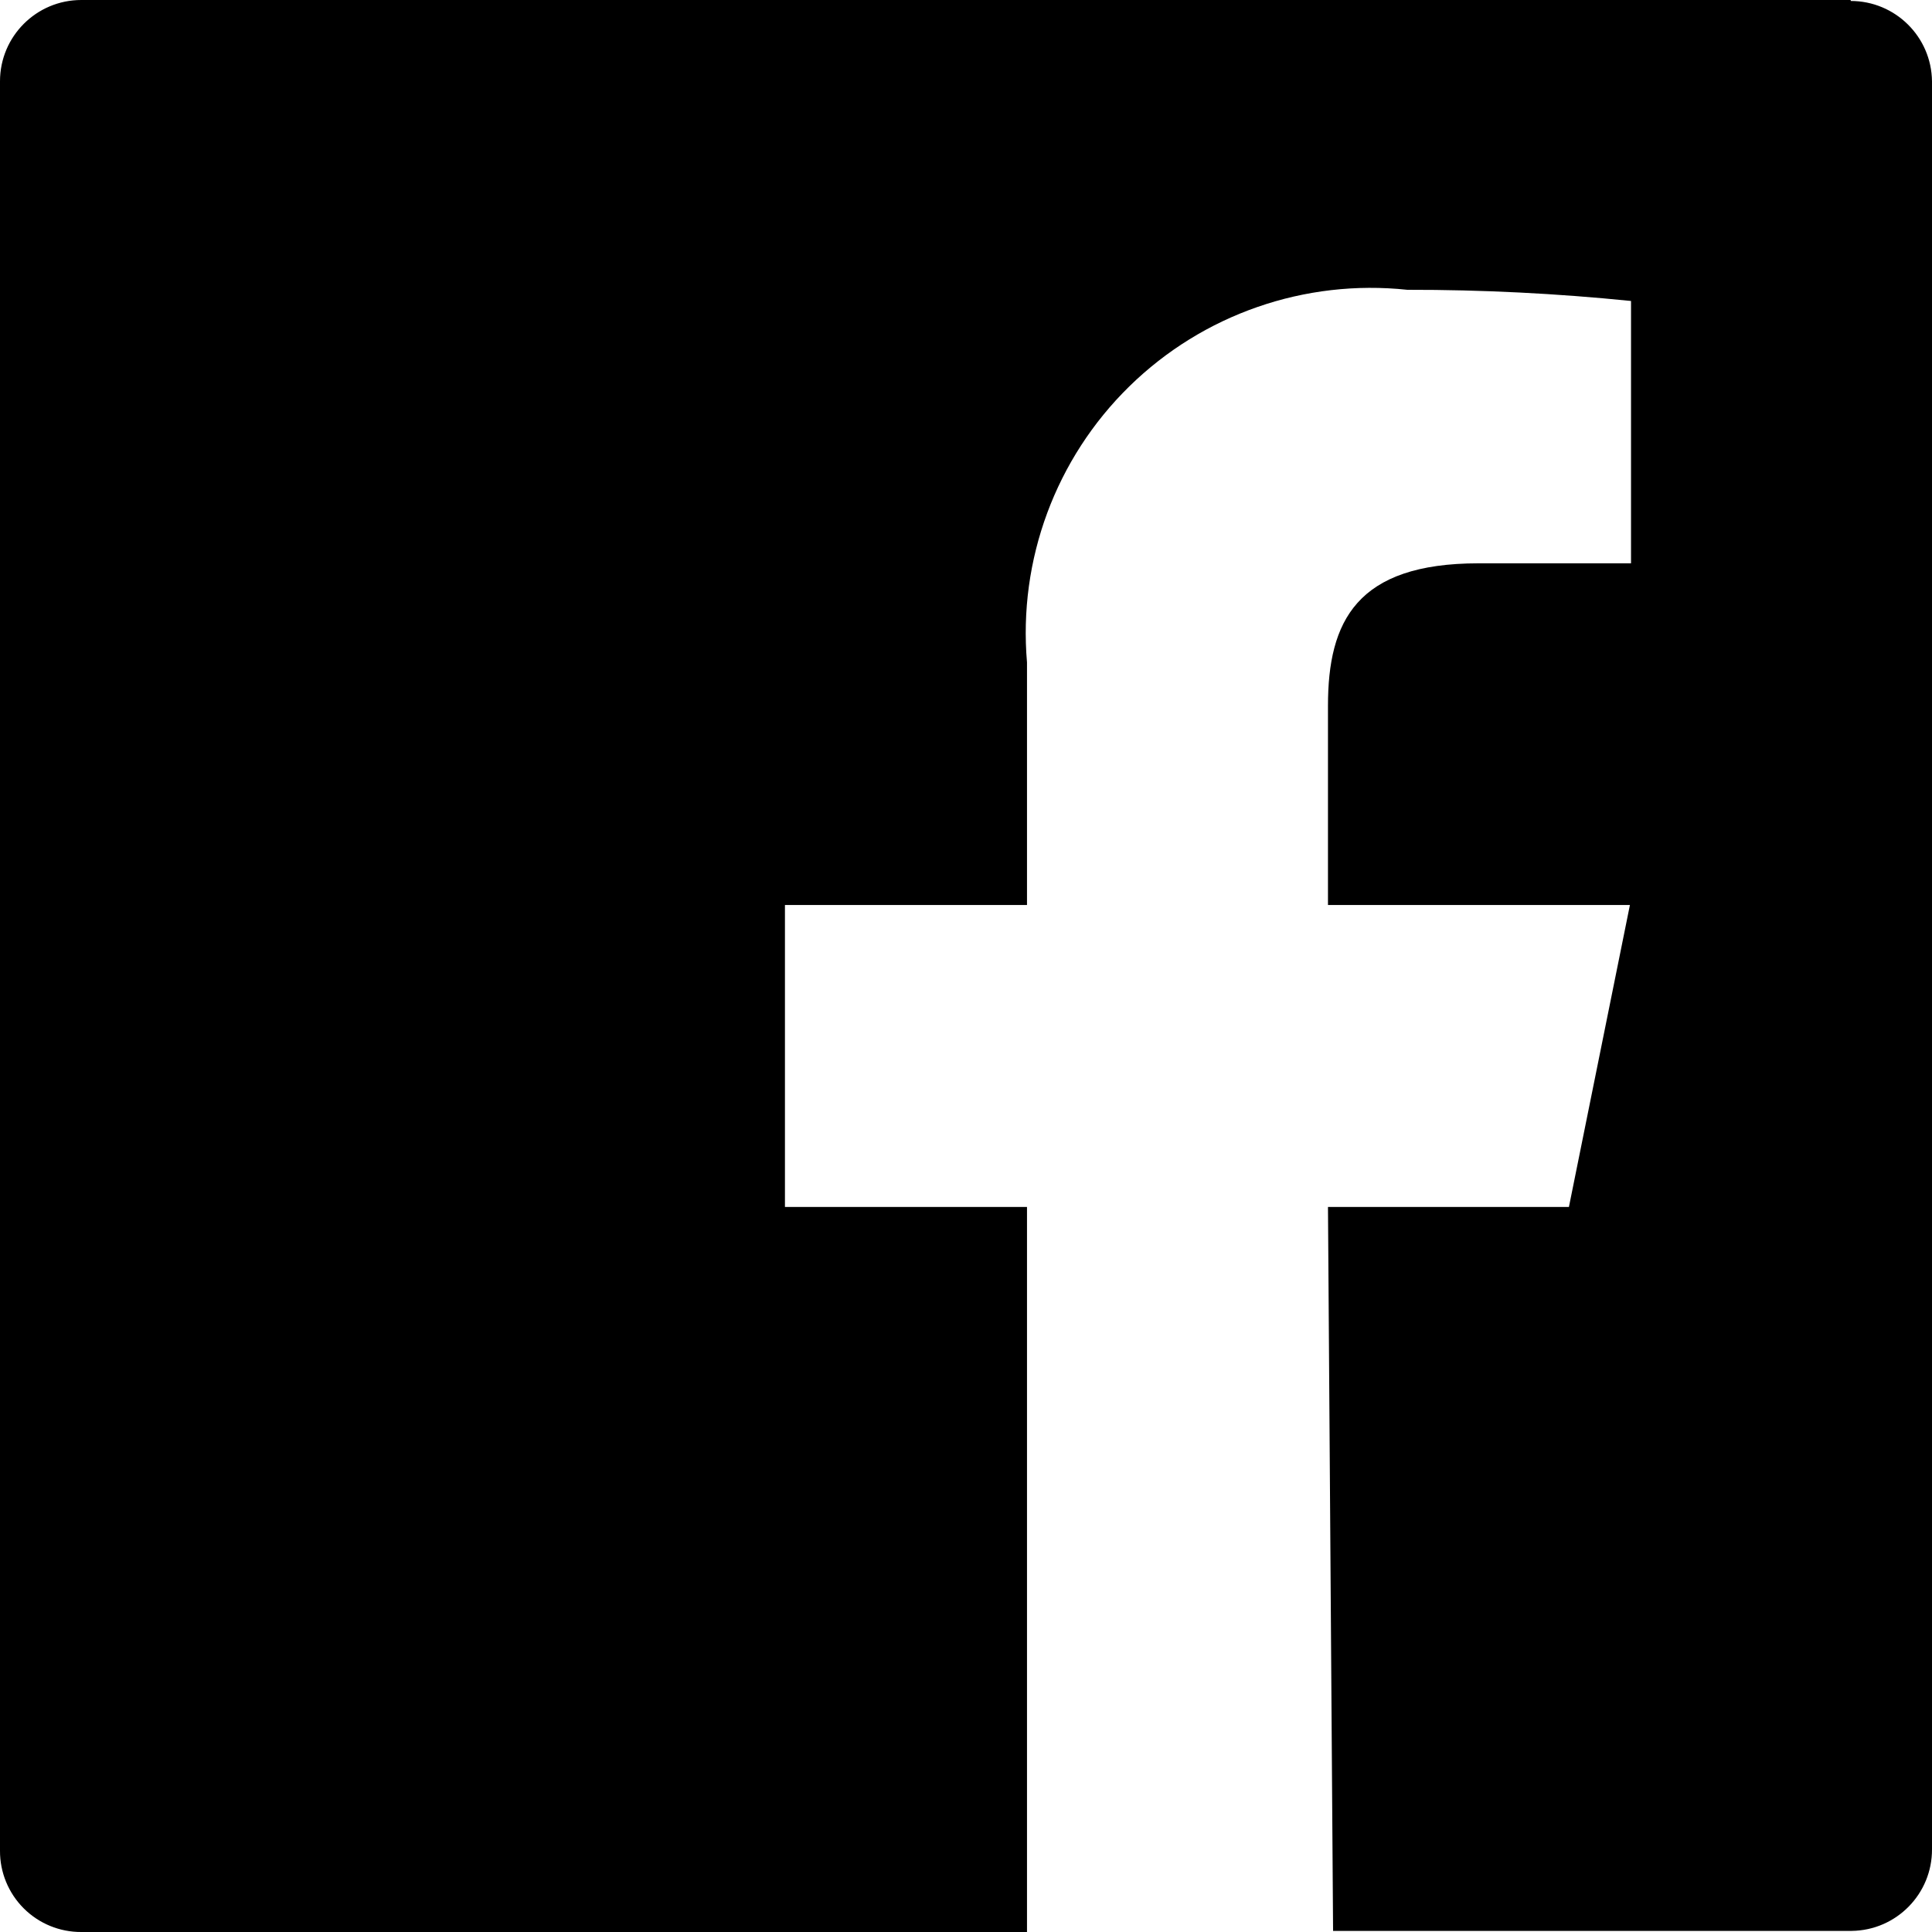
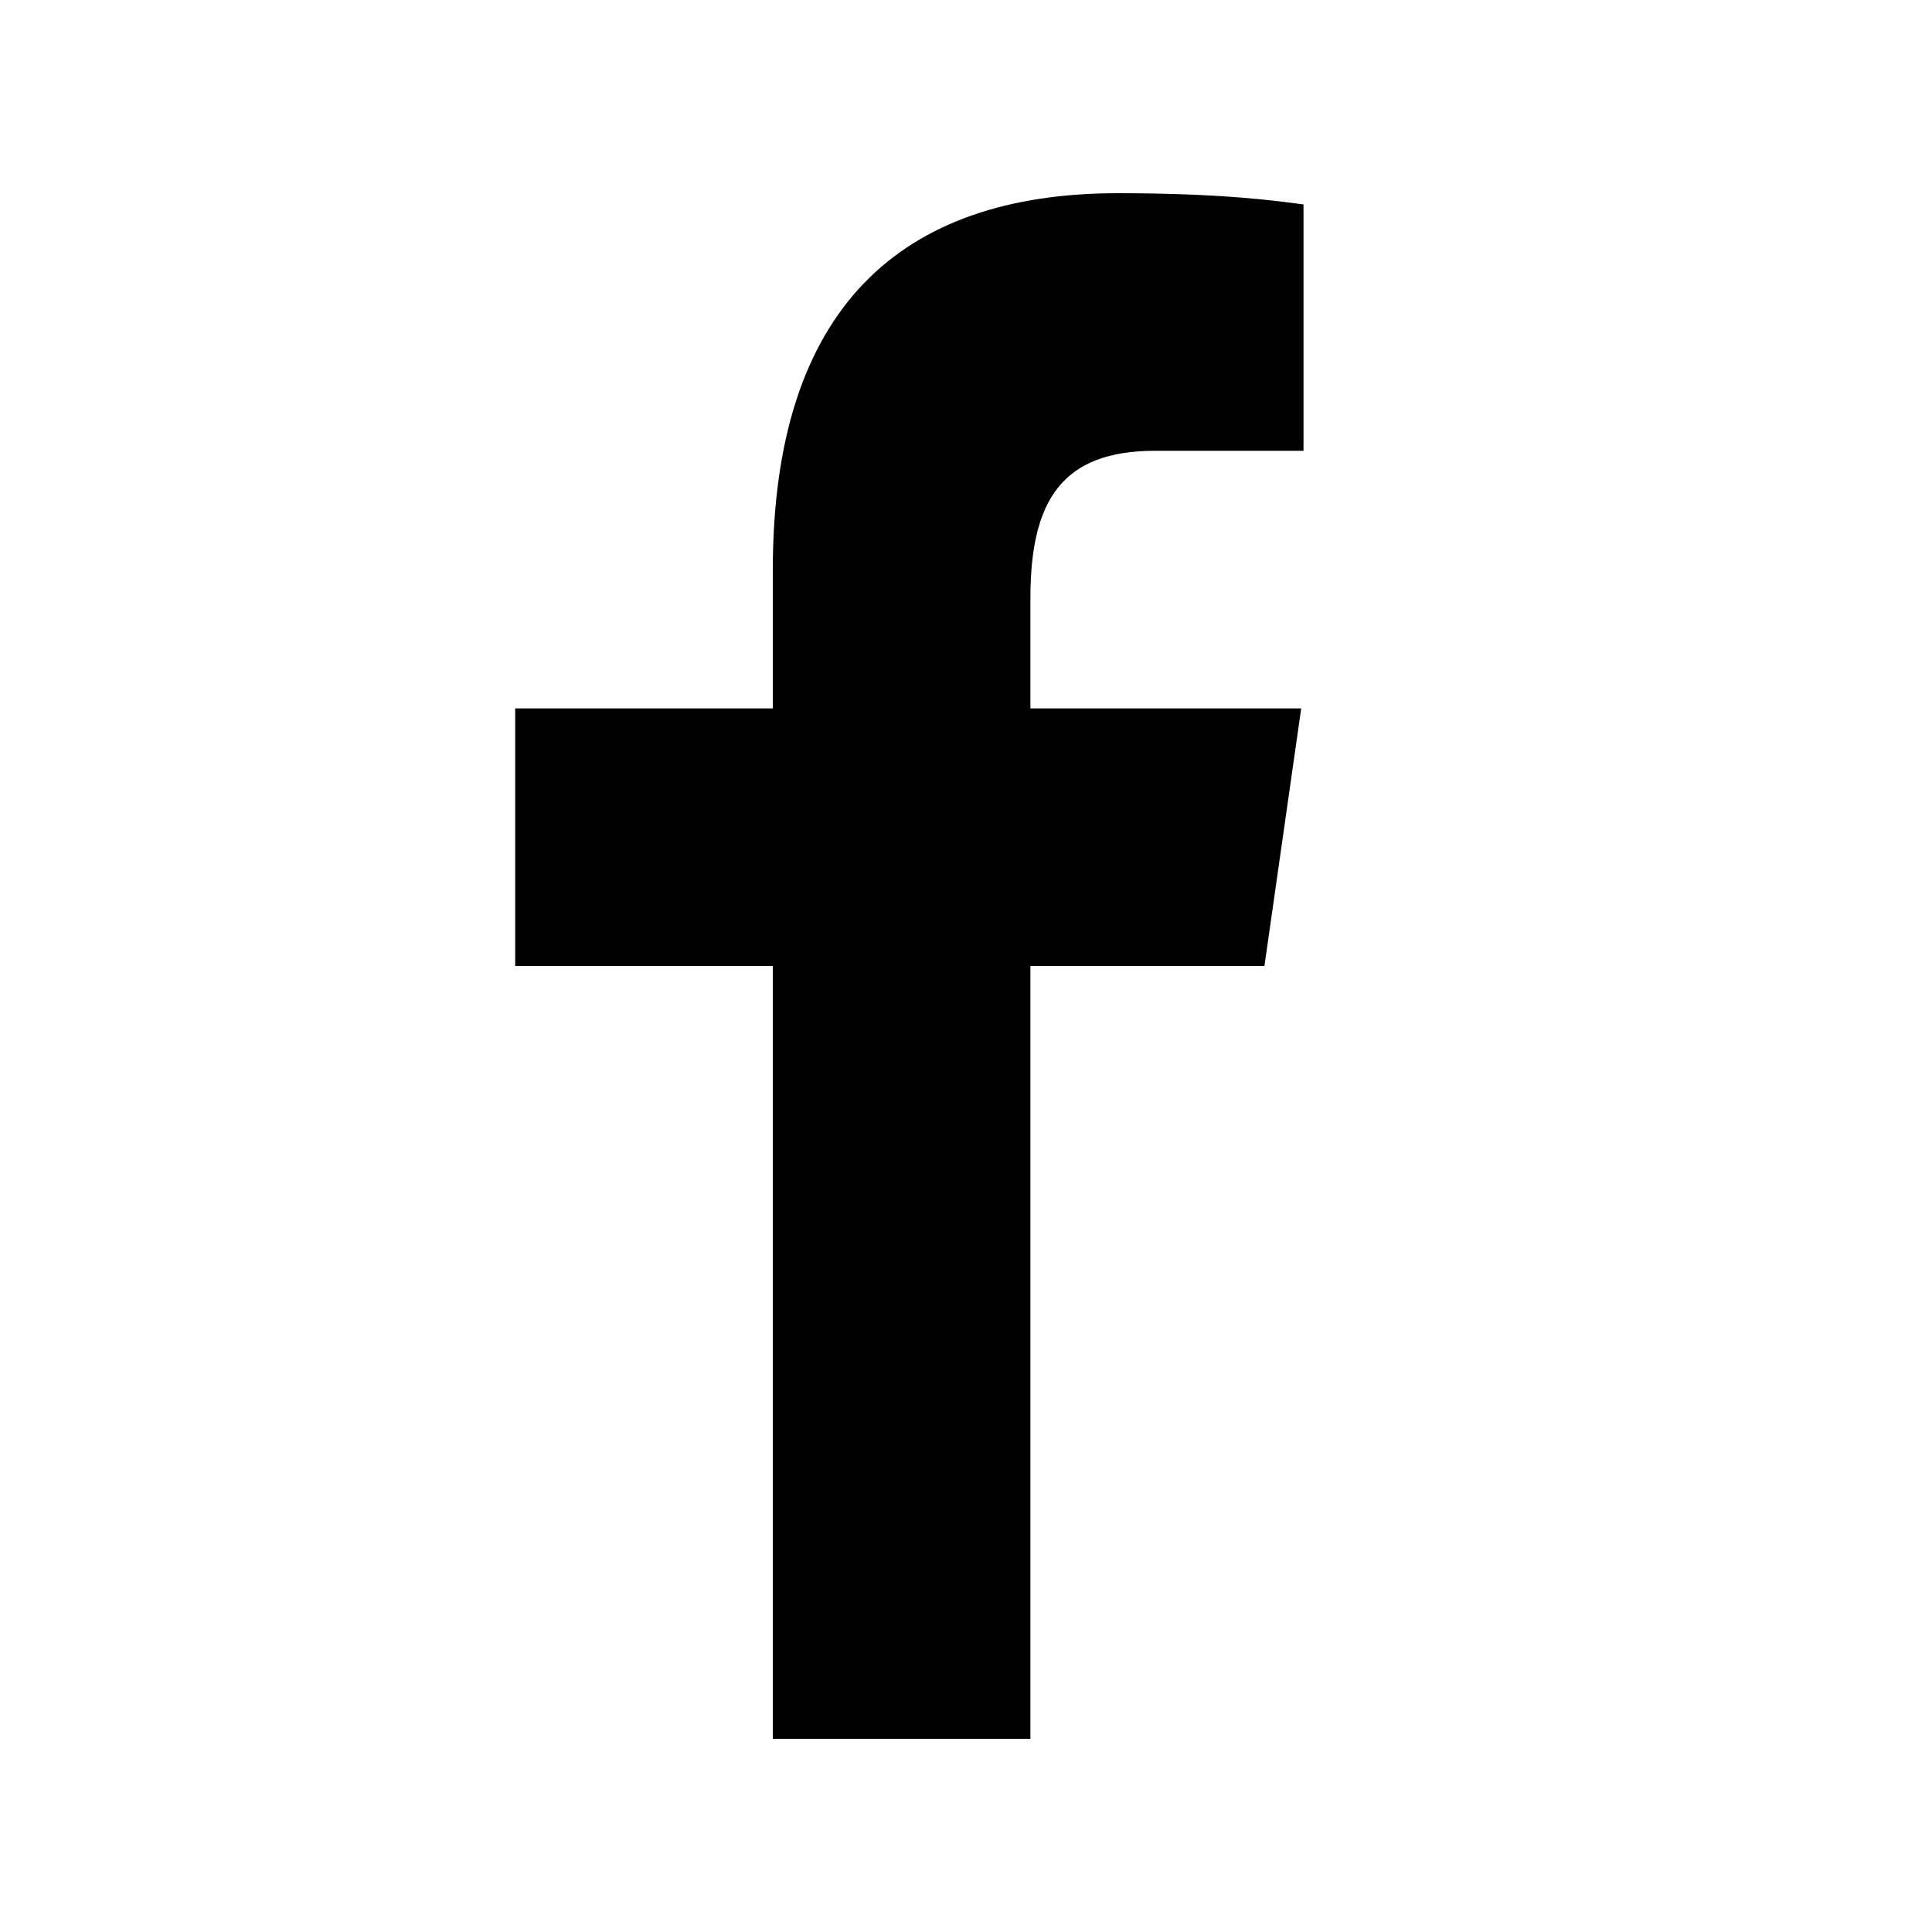
- <svg xmlns="http://www.w3.org/2000/svg" width="14" height="14">
-   <path data-name="svgexport-14" d="M13.411 0H.589A.589.589 0 000 .589v12.822A.586.586 0 00.589 14h6.853V8.746H5.688V6.558h1.754V4.8a2.5 2.5 0 012.756-2.7 15.8 15.8 0 011.621.081v1.901h-1.105c-.884 0-1.091.42-1.091 1.032v1.444h2.188l-.442 2.188H9.623l.037 5.246h3.758A.589.589 0 0014 13.4V.589a.589.589 0 00-.589-.582" />
+ <svg xmlns="http://www.w3.org/2000/svg" viewBox="0 0 30 30" width="30px" height="30px">
+   <path d="M12,27V15H8v-4h4V8.852C12,4.785,13.981,3,17.361,3c1.619,0,2.475,0.12,2.88,0.175V7h-2.305C16.501,7,16,7.757,16,9.291V11 h4.205l-0.571,4H16v12H12z" />
</svg>
